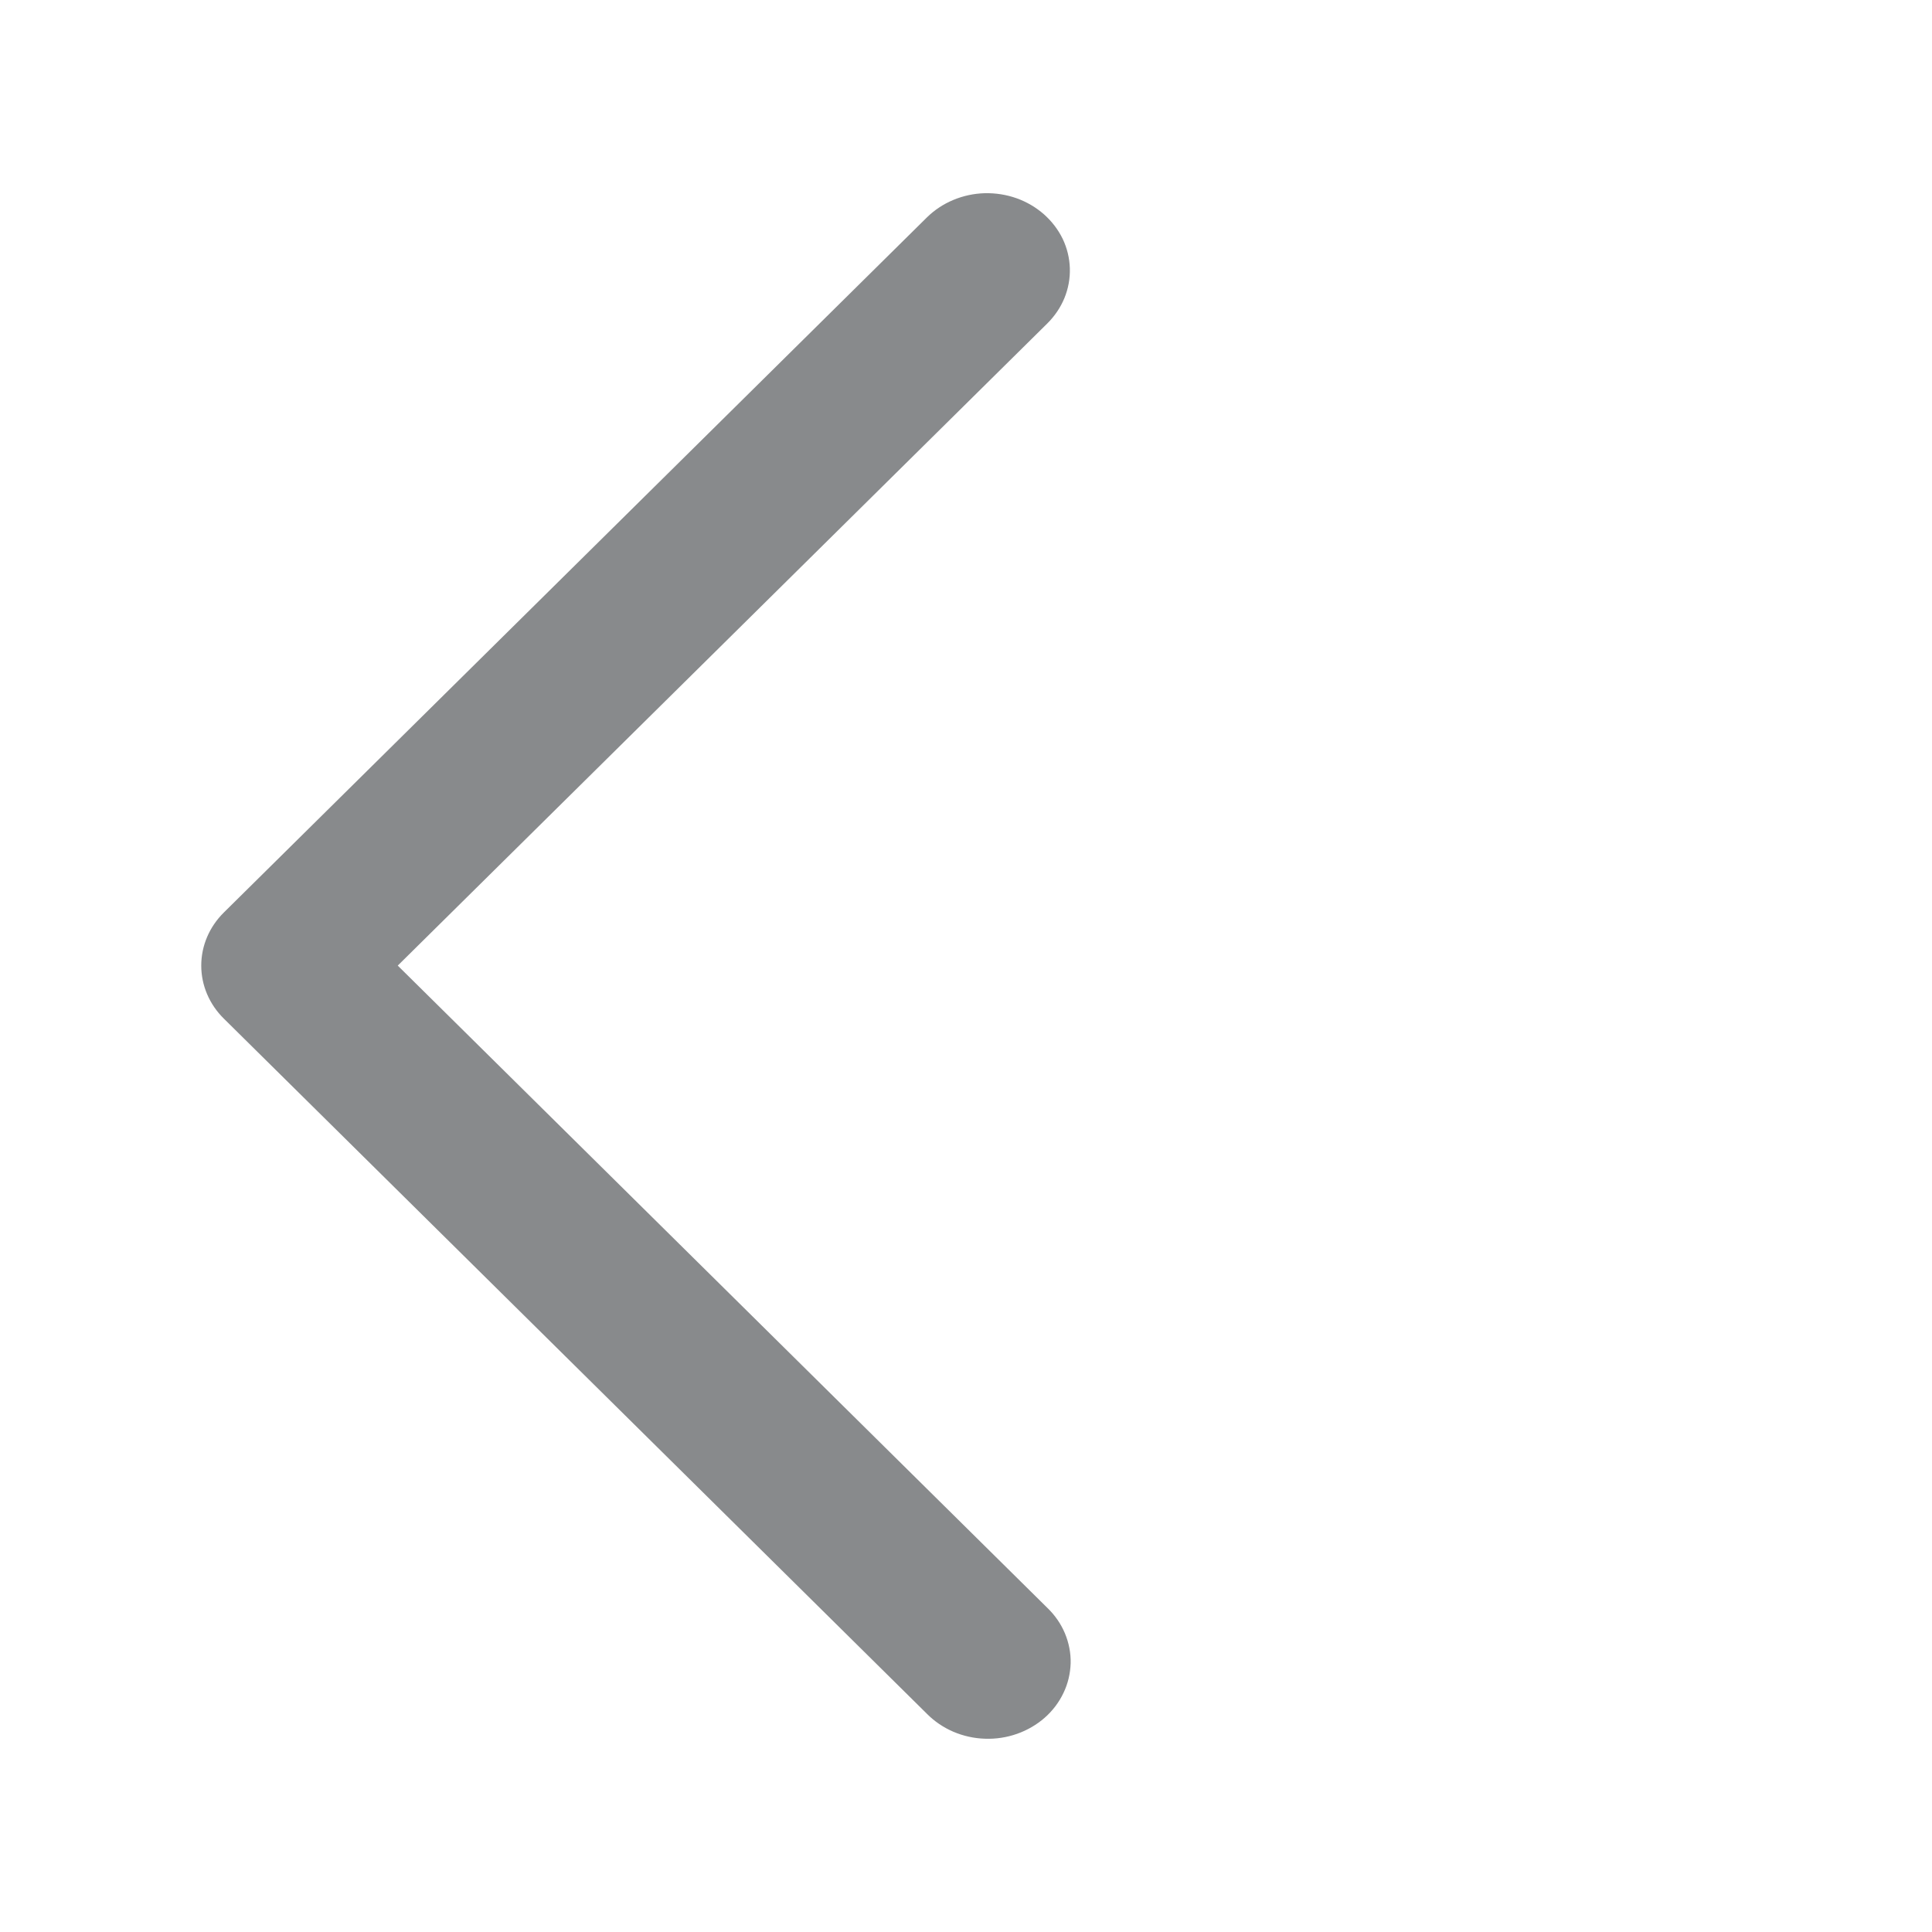
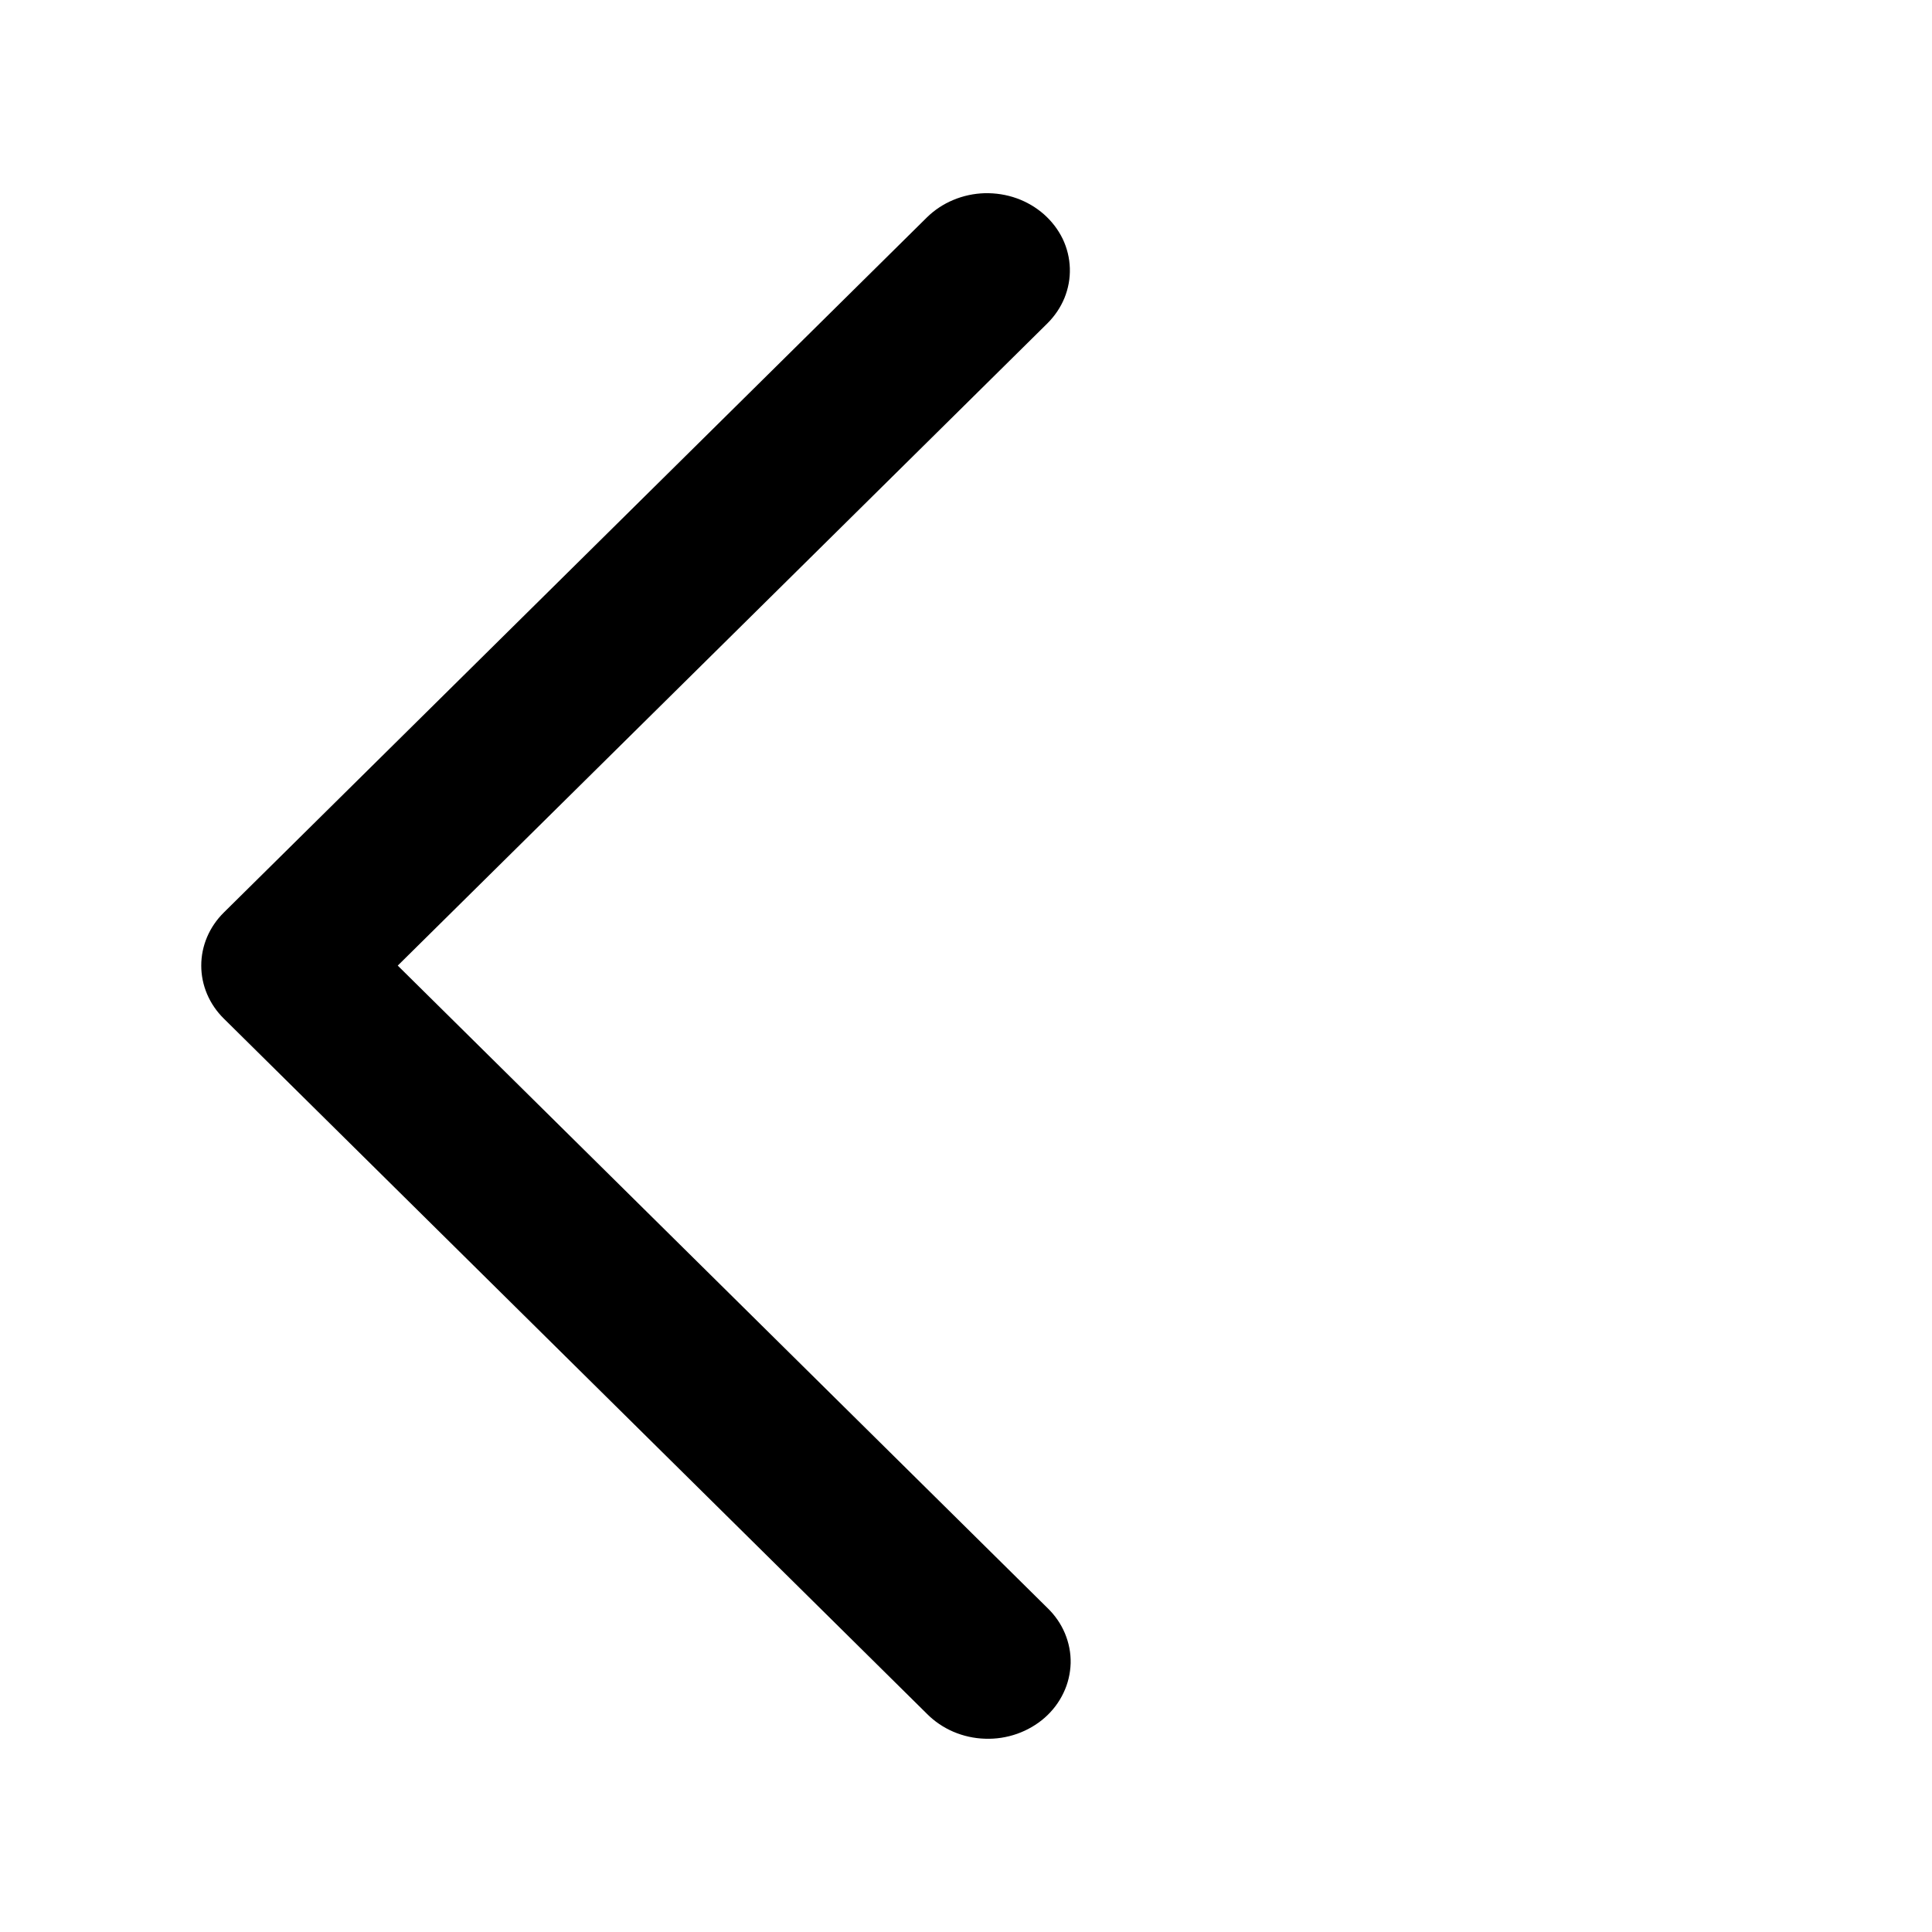
<svg xmlns="http://www.w3.org/2000/svg" width="24" height="24" viewBox="0 0 24 24" fill="none">
-   <path d="M13.009 4.019C13.102 3.927 13.175 3.819 13.223 3.702C13.271 3.584 13.294 3.458 13.29 3.332C13.286 3.206 13.256 3.082 13.201 2.967C13.145 2.852 13.066 2.749 12.968 2.662C12.87 2.576 12.755 2.508 12.629 2.463C12.503 2.418 12.368 2.397 12.233 2.4C12.098 2.404 11.966 2.432 11.842 2.484C11.719 2.535 11.608 2.609 11.515 2.7L2.781 11.335C2.6 11.514 2.5 11.749 2.5 11.995C2.5 12.24 2.6 12.476 2.781 12.654L11.515 21.29C11.607 21.383 11.719 21.459 11.842 21.512C11.966 21.565 12.1 21.595 12.236 21.599C12.372 21.604 12.507 21.583 12.635 21.538C12.762 21.493 12.879 21.425 12.978 21.338C13.077 21.251 13.156 21.146 13.211 21.03C13.267 20.914 13.296 20.788 13.3 20.661C13.303 20.534 13.278 20.408 13.229 20.29C13.179 20.171 13.104 20.063 13.009 19.972L4.941 11.995L13.009 4.019Z" fill="#888A8C" />
+   <path d="M13.009 4.019C13.102 3.927 13.175 3.819 13.223 3.702C13.271 3.584 13.294 3.458 13.29 3.332C13.286 3.206 13.256 3.082 13.201 2.967C13.145 2.852 13.066 2.749 12.968 2.662C12.87 2.576 12.755 2.508 12.629 2.463C12.503 2.418 12.368 2.397 12.233 2.4C12.098 2.404 11.966 2.432 11.842 2.484C11.719 2.535 11.608 2.609 11.515 2.7L2.781 11.335C2.6 11.514 2.5 11.749 2.5 11.995C2.5 12.24 2.6 12.476 2.781 12.654L11.515 21.29C11.607 21.383 11.719 21.459 11.842 21.512C11.966 21.565 12.1 21.595 12.236 21.599C12.372 21.604 12.507 21.583 12.635 21.538C12.762 21.493 12.879 21.425 12.978 21.338C13.077 21.251 13.156 21.146 13.211 21.03C13.267 20.914 13.296 20.788 13.3 20.661C13.303 20.534 13.278 20.408 13.229 20.29C13.179 20.171 13.104 20.063 13.009 19.972L4.941 11.995L13.009 4.019Z" fill="currentColor" />
</svg>
